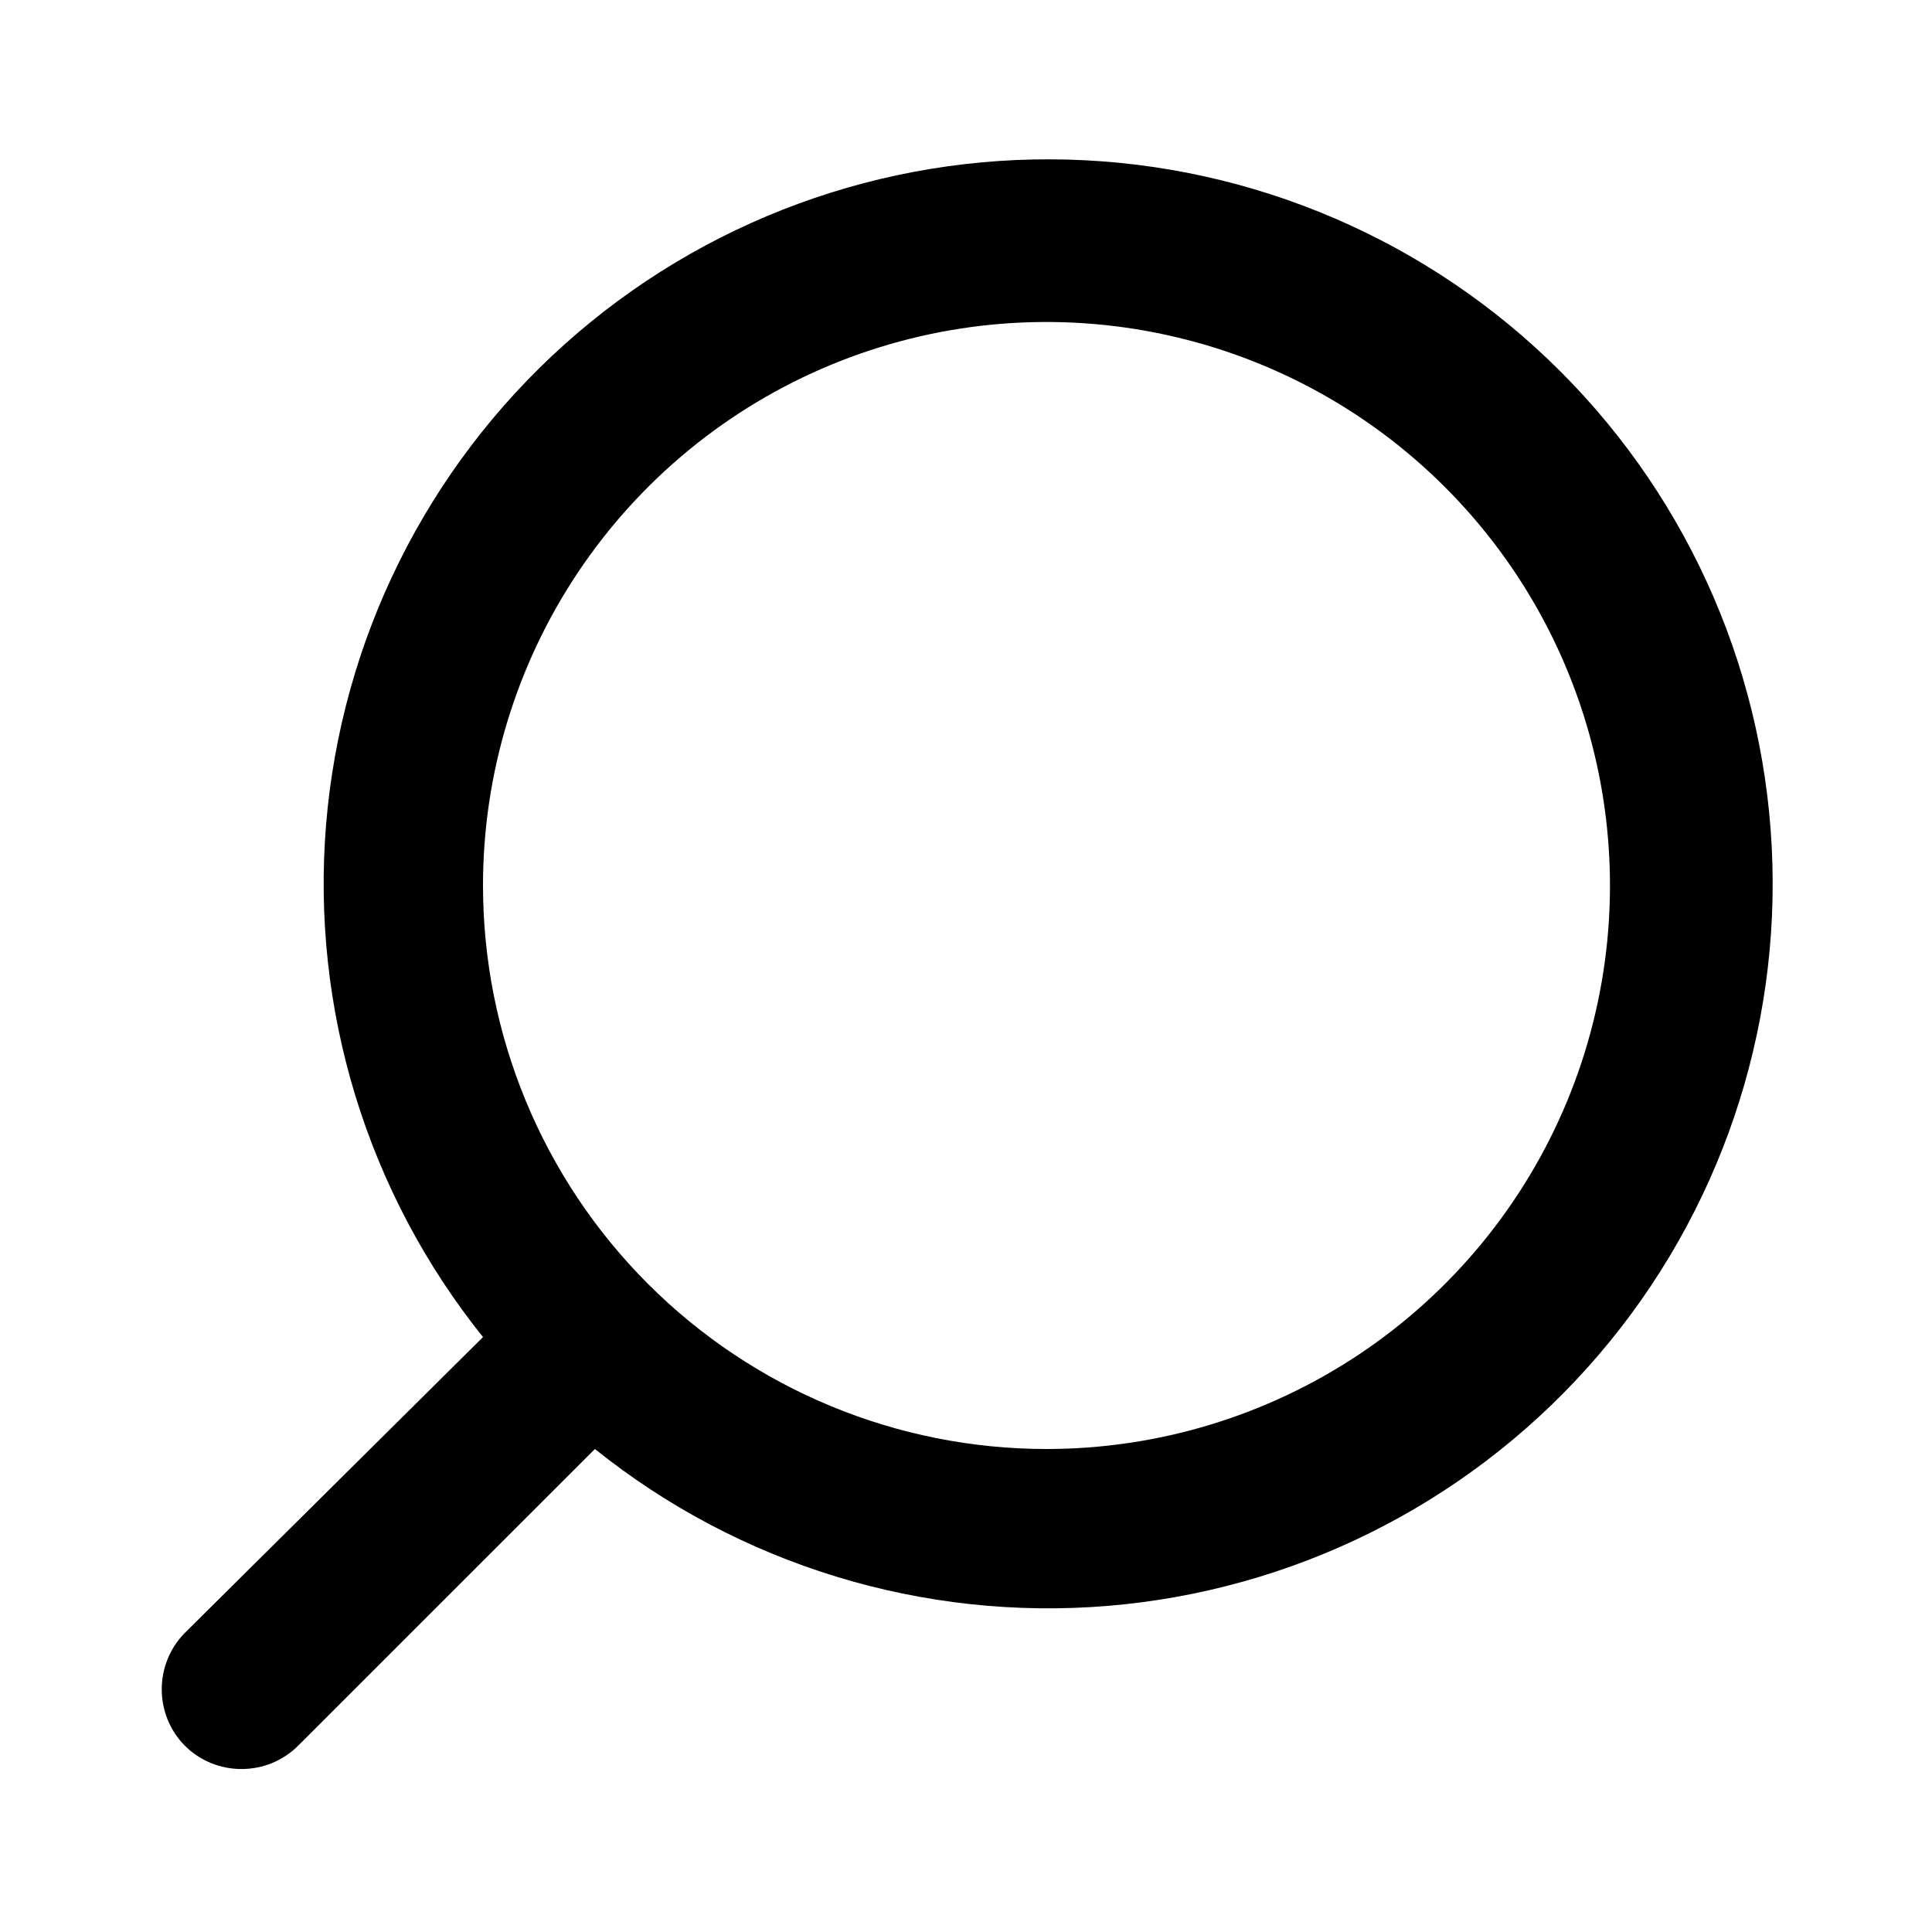
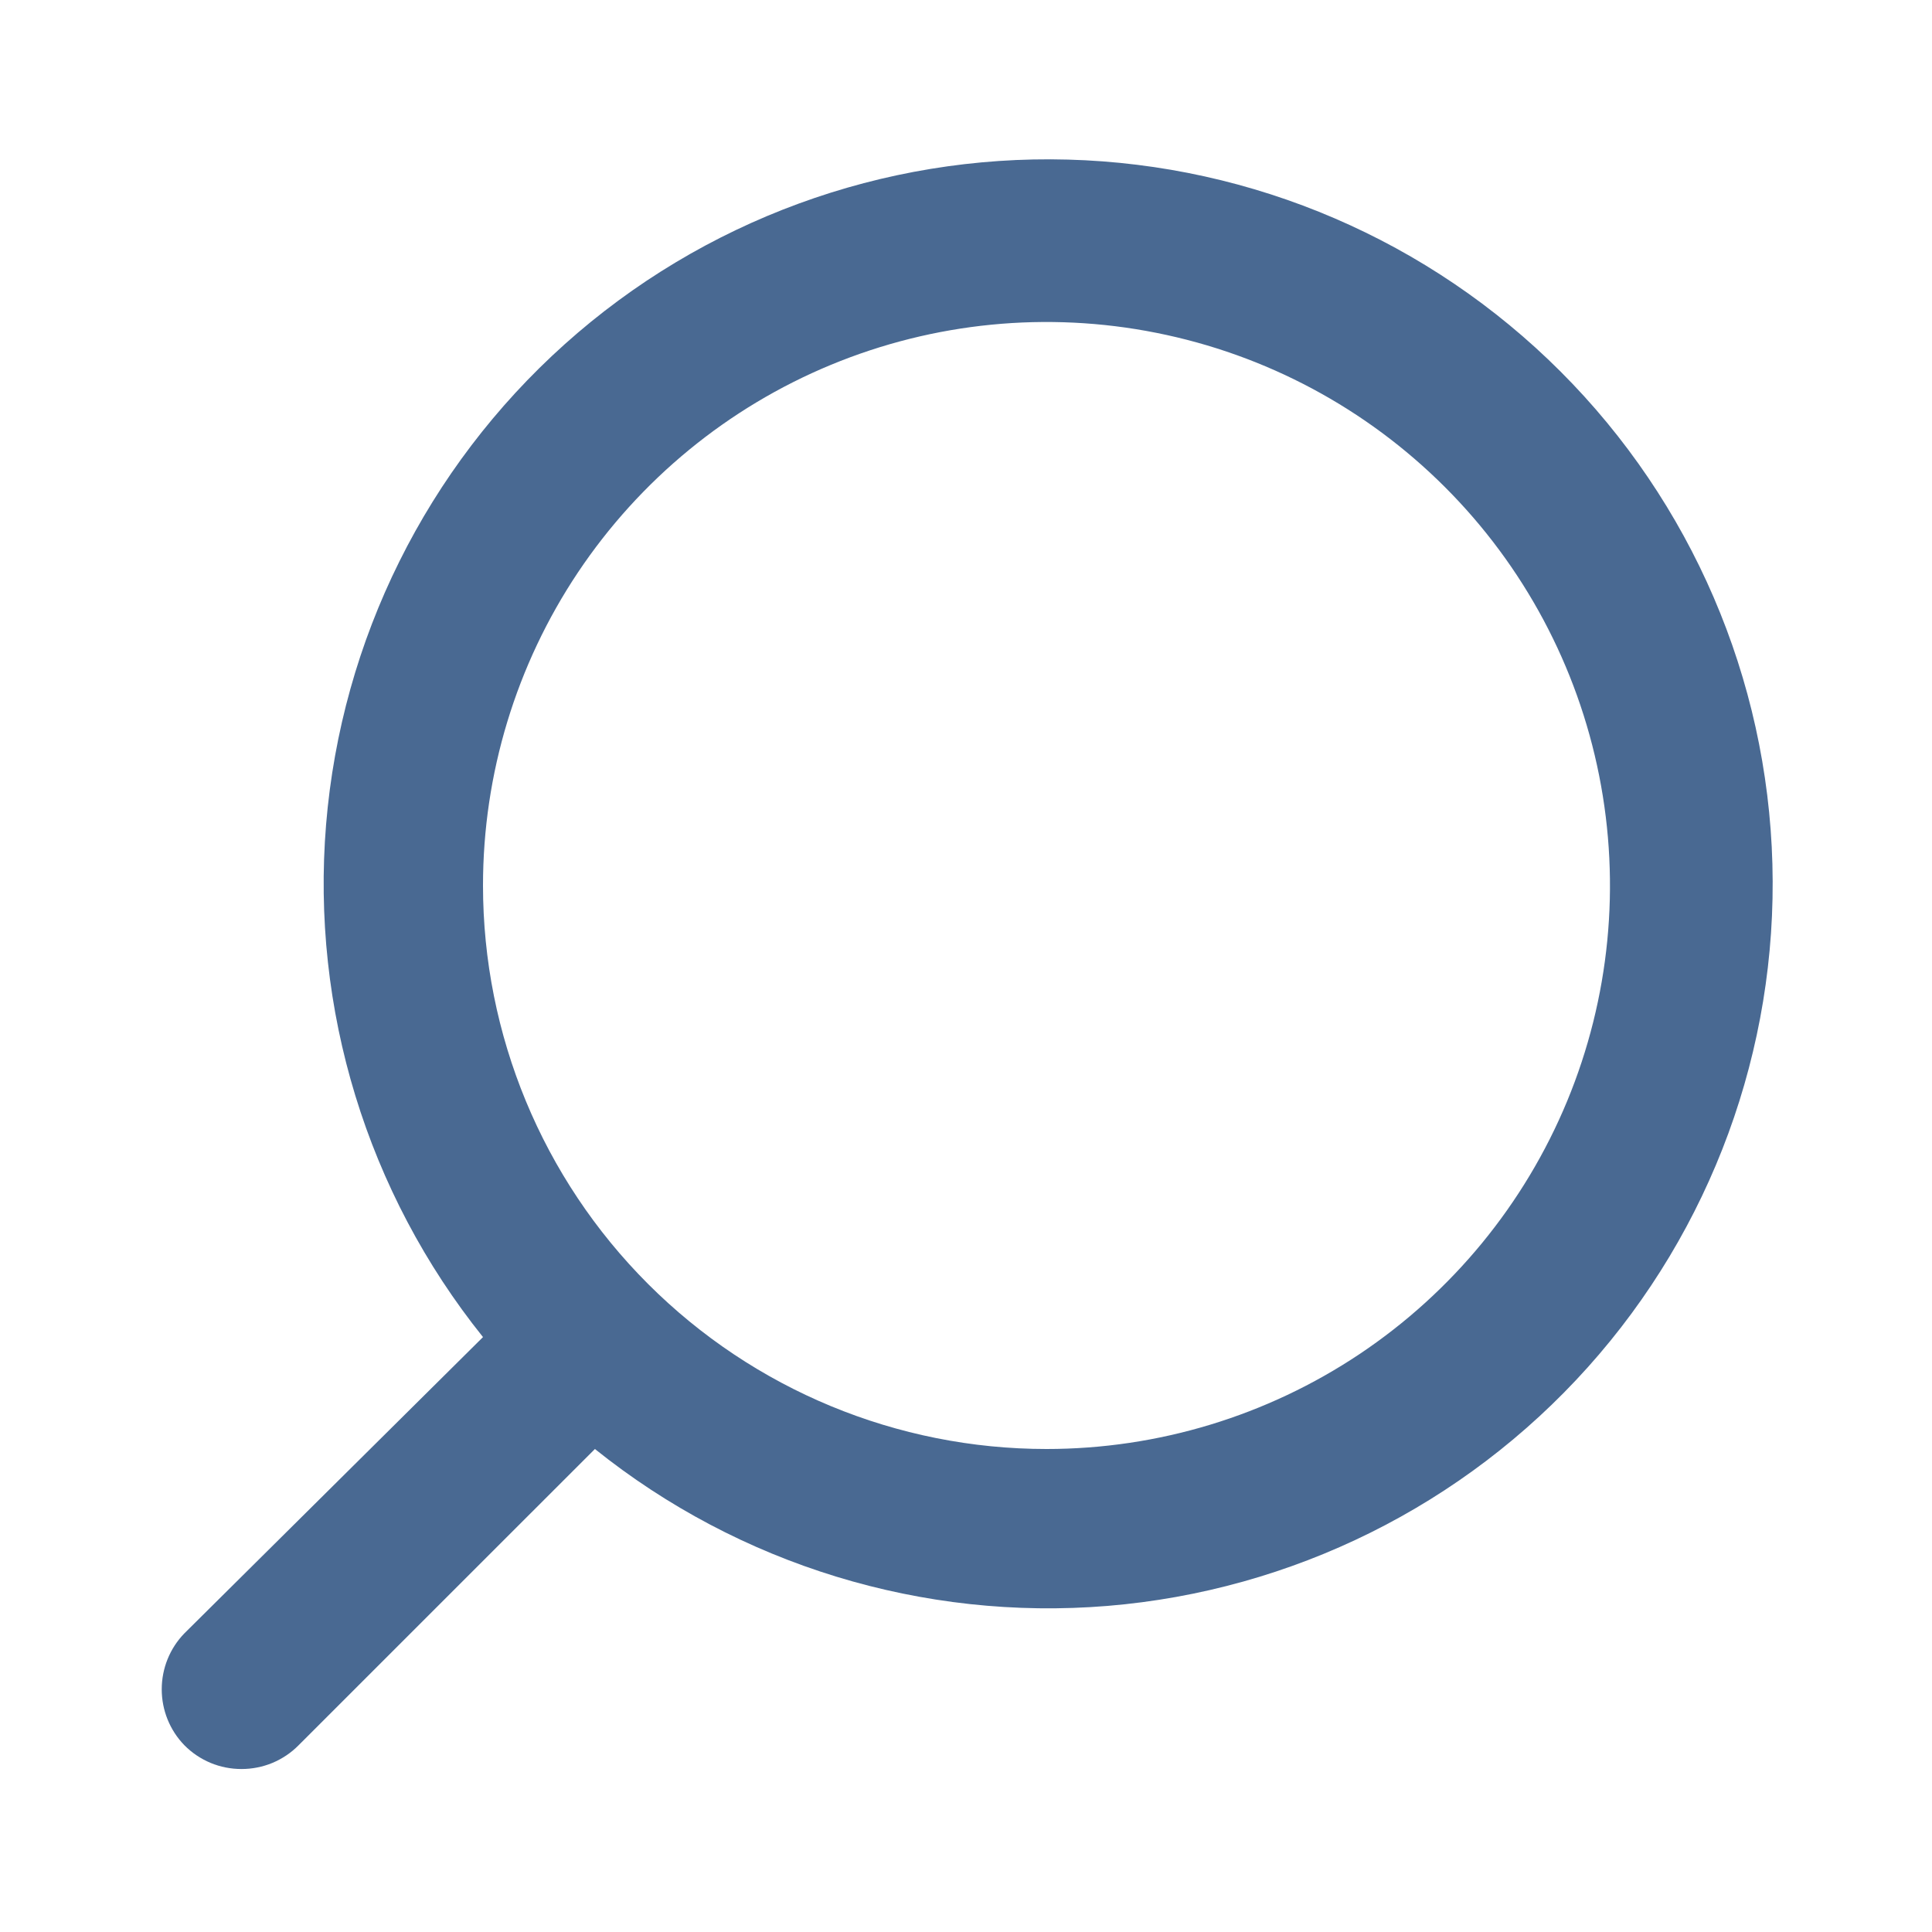
<svg xmlns="http://www.w3.org/2000/svg" width="28" height="28" viewBox="0 0 28 28" fill="none">
-   <path d="M2.672 23.672L7 19.378C5.32 17.284 4.506 14.624 4.726 11.948C4.947 9.272 6.184 6.782 8.184 4.989C10.183 3.197 12.794 2.239 15.478 2.313C18.163 2.386 20.717 3.485 22.616 5.384C24.515 7.283 25.614 9.837 25.687 12.522C25.761 15.206 24.803 17.817 23.011 19.816C21.218 21.816 18.728 23.053 16.052 23.274C13.376 23.494 10.716 22.68 8.622 21L4.328 25.293C4.22 25.403 4.091 25.489 3.949 25.549C3.806 25.608 3.654 25.638 3.5 25.638C3.346 25.638 3.193 25.608 3.051 25.549C2.909 25.489 2.78 25.403 2.672 25.293C2.461 25.076 2.344 24.785 2.344 24.483C2.344 24.18 2.461 23.889 2.672 23.672ZM15.167 21C16.782 21 18.361 20.521 19.704 19.624C21.047 18.726 22.094 17.451 22.712 15.959C23.33 14.466 23.491 12.824 23.176 11.24C22.861 9.656 22.084 8.201 20.941 7.059C19.799 5.917 18.344 5.139 16.76 4.824C15.176 4.508 13.534 4.67 12.041 5.288C10.549 5.906 9.274 6.953 8.376 8.296C7.479 9.639 7 11.218 7 12.833C7 14.999 7.86 17.076 9.392 18.608C10.924 20.14 13.001 21 15.167 21Z" fill="black" />
+   <path d="M2.672 23.672L7 19.378C5.32 17.284 4.506 14.624 4.726 11.948C4.947 9.272 6.184 6.782 8.184 4.989C10.183 3.197 12.794 2.239 15.478 2.313C18.163 2.386 20.717 3.485 22.616 5.384C24.515 7.283 25.614 9.837 25.687 12.522C25.761 15.206 24.803 17.817 23.011 19.816C21.218 21.816 18.728 23.053 16.052 23.274C13.376 23.494 10.716 22.68 8.622 21L4.328 25.293C4.22 25.403 4.091 25.489 3.949 25.549C3.806 25.608 3.654 25.638 3.5 25.638C3.346 25.638 3.193 25.608 3.051 25.549C2.909 25.489 2.78 25.403 2.672 25.293C2.461 25.076 2.344 24.785 2.344 24.483C2.344 24.18 2.461 23.889 2.672 23.672ZM15.167 21C16.782 21 18.361 20.521 19.704 19.624C21.047 18.726 22.094 17.451 22.712 15.959C23.33 14.466 23.491 12.824 23.176 11.24C22.861 9.656 22.084 8.201 20.941 7.059C19.799 5.917 18.344 5.139 16.76 4.824C15.176 4.508 13.534 4.67 12.041 5.288C10.549 5.906 9.274 6.953 8.376 8.296C7.479 9.639 7 11.218 7 12.833C7 14.999 7.86 17.076 9.392 18.608C10.924 20.14 13.001 21 15.167 21Z" fill="#496992" />
</svg>
